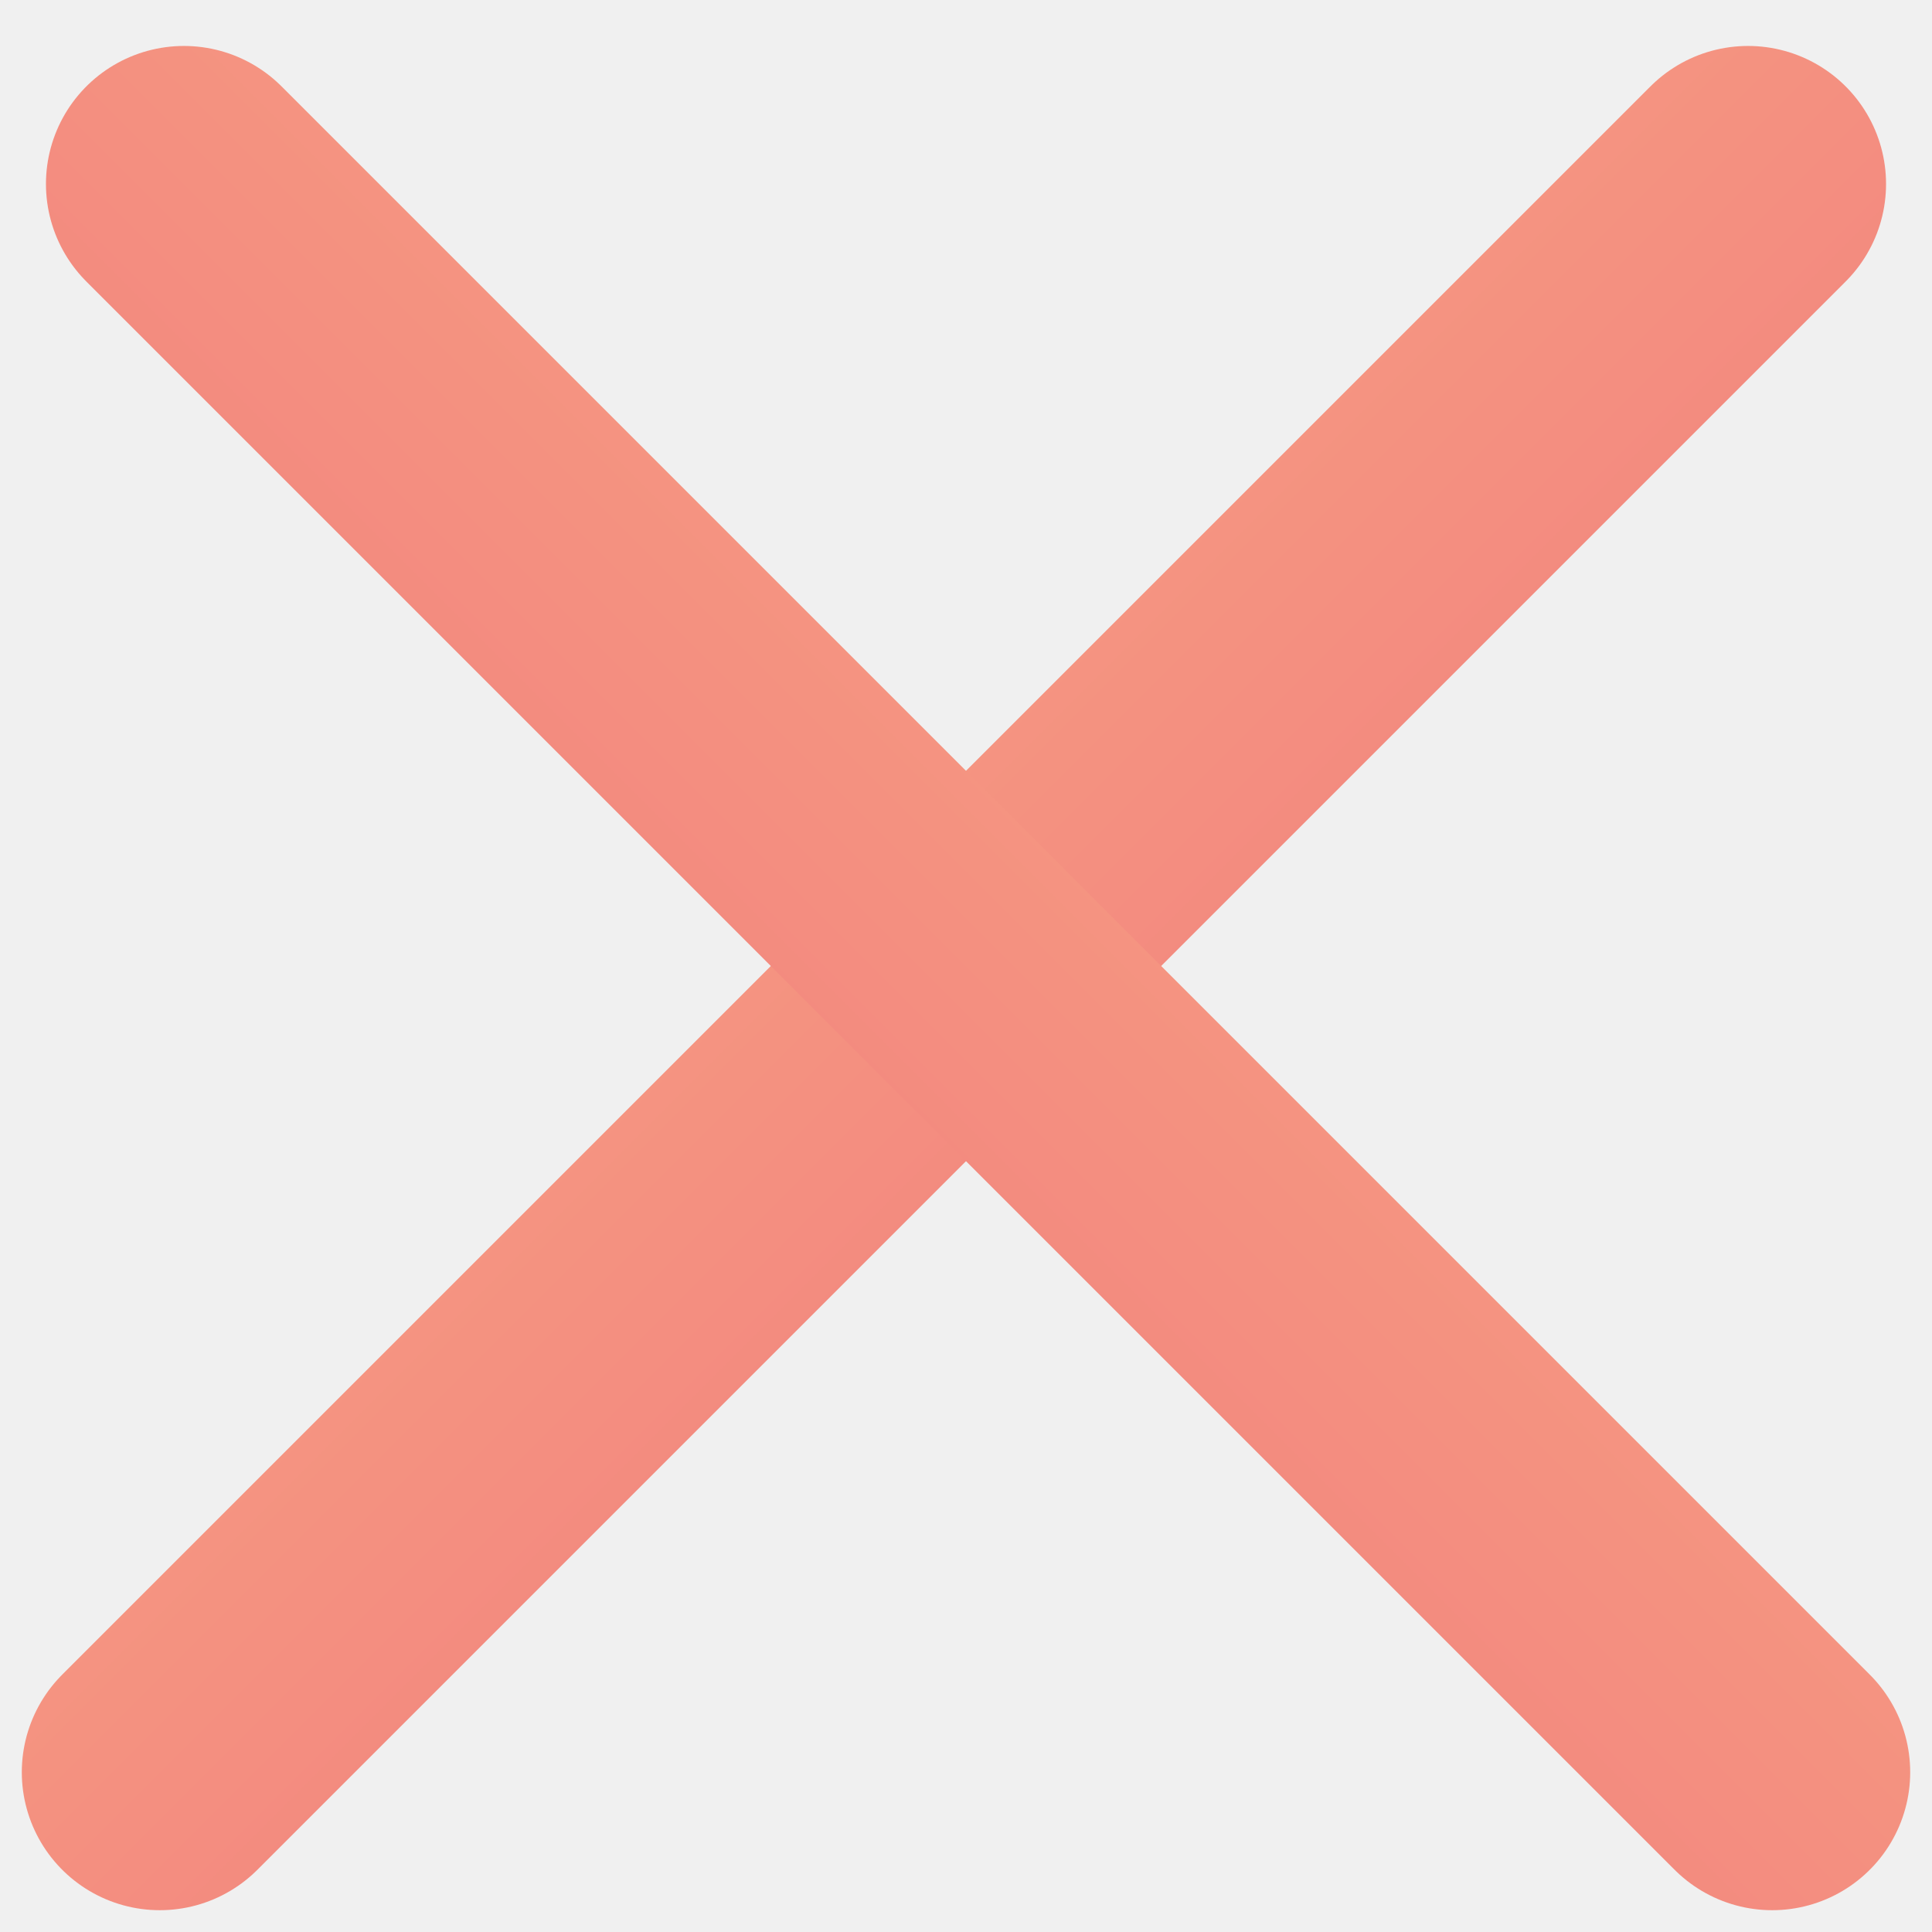
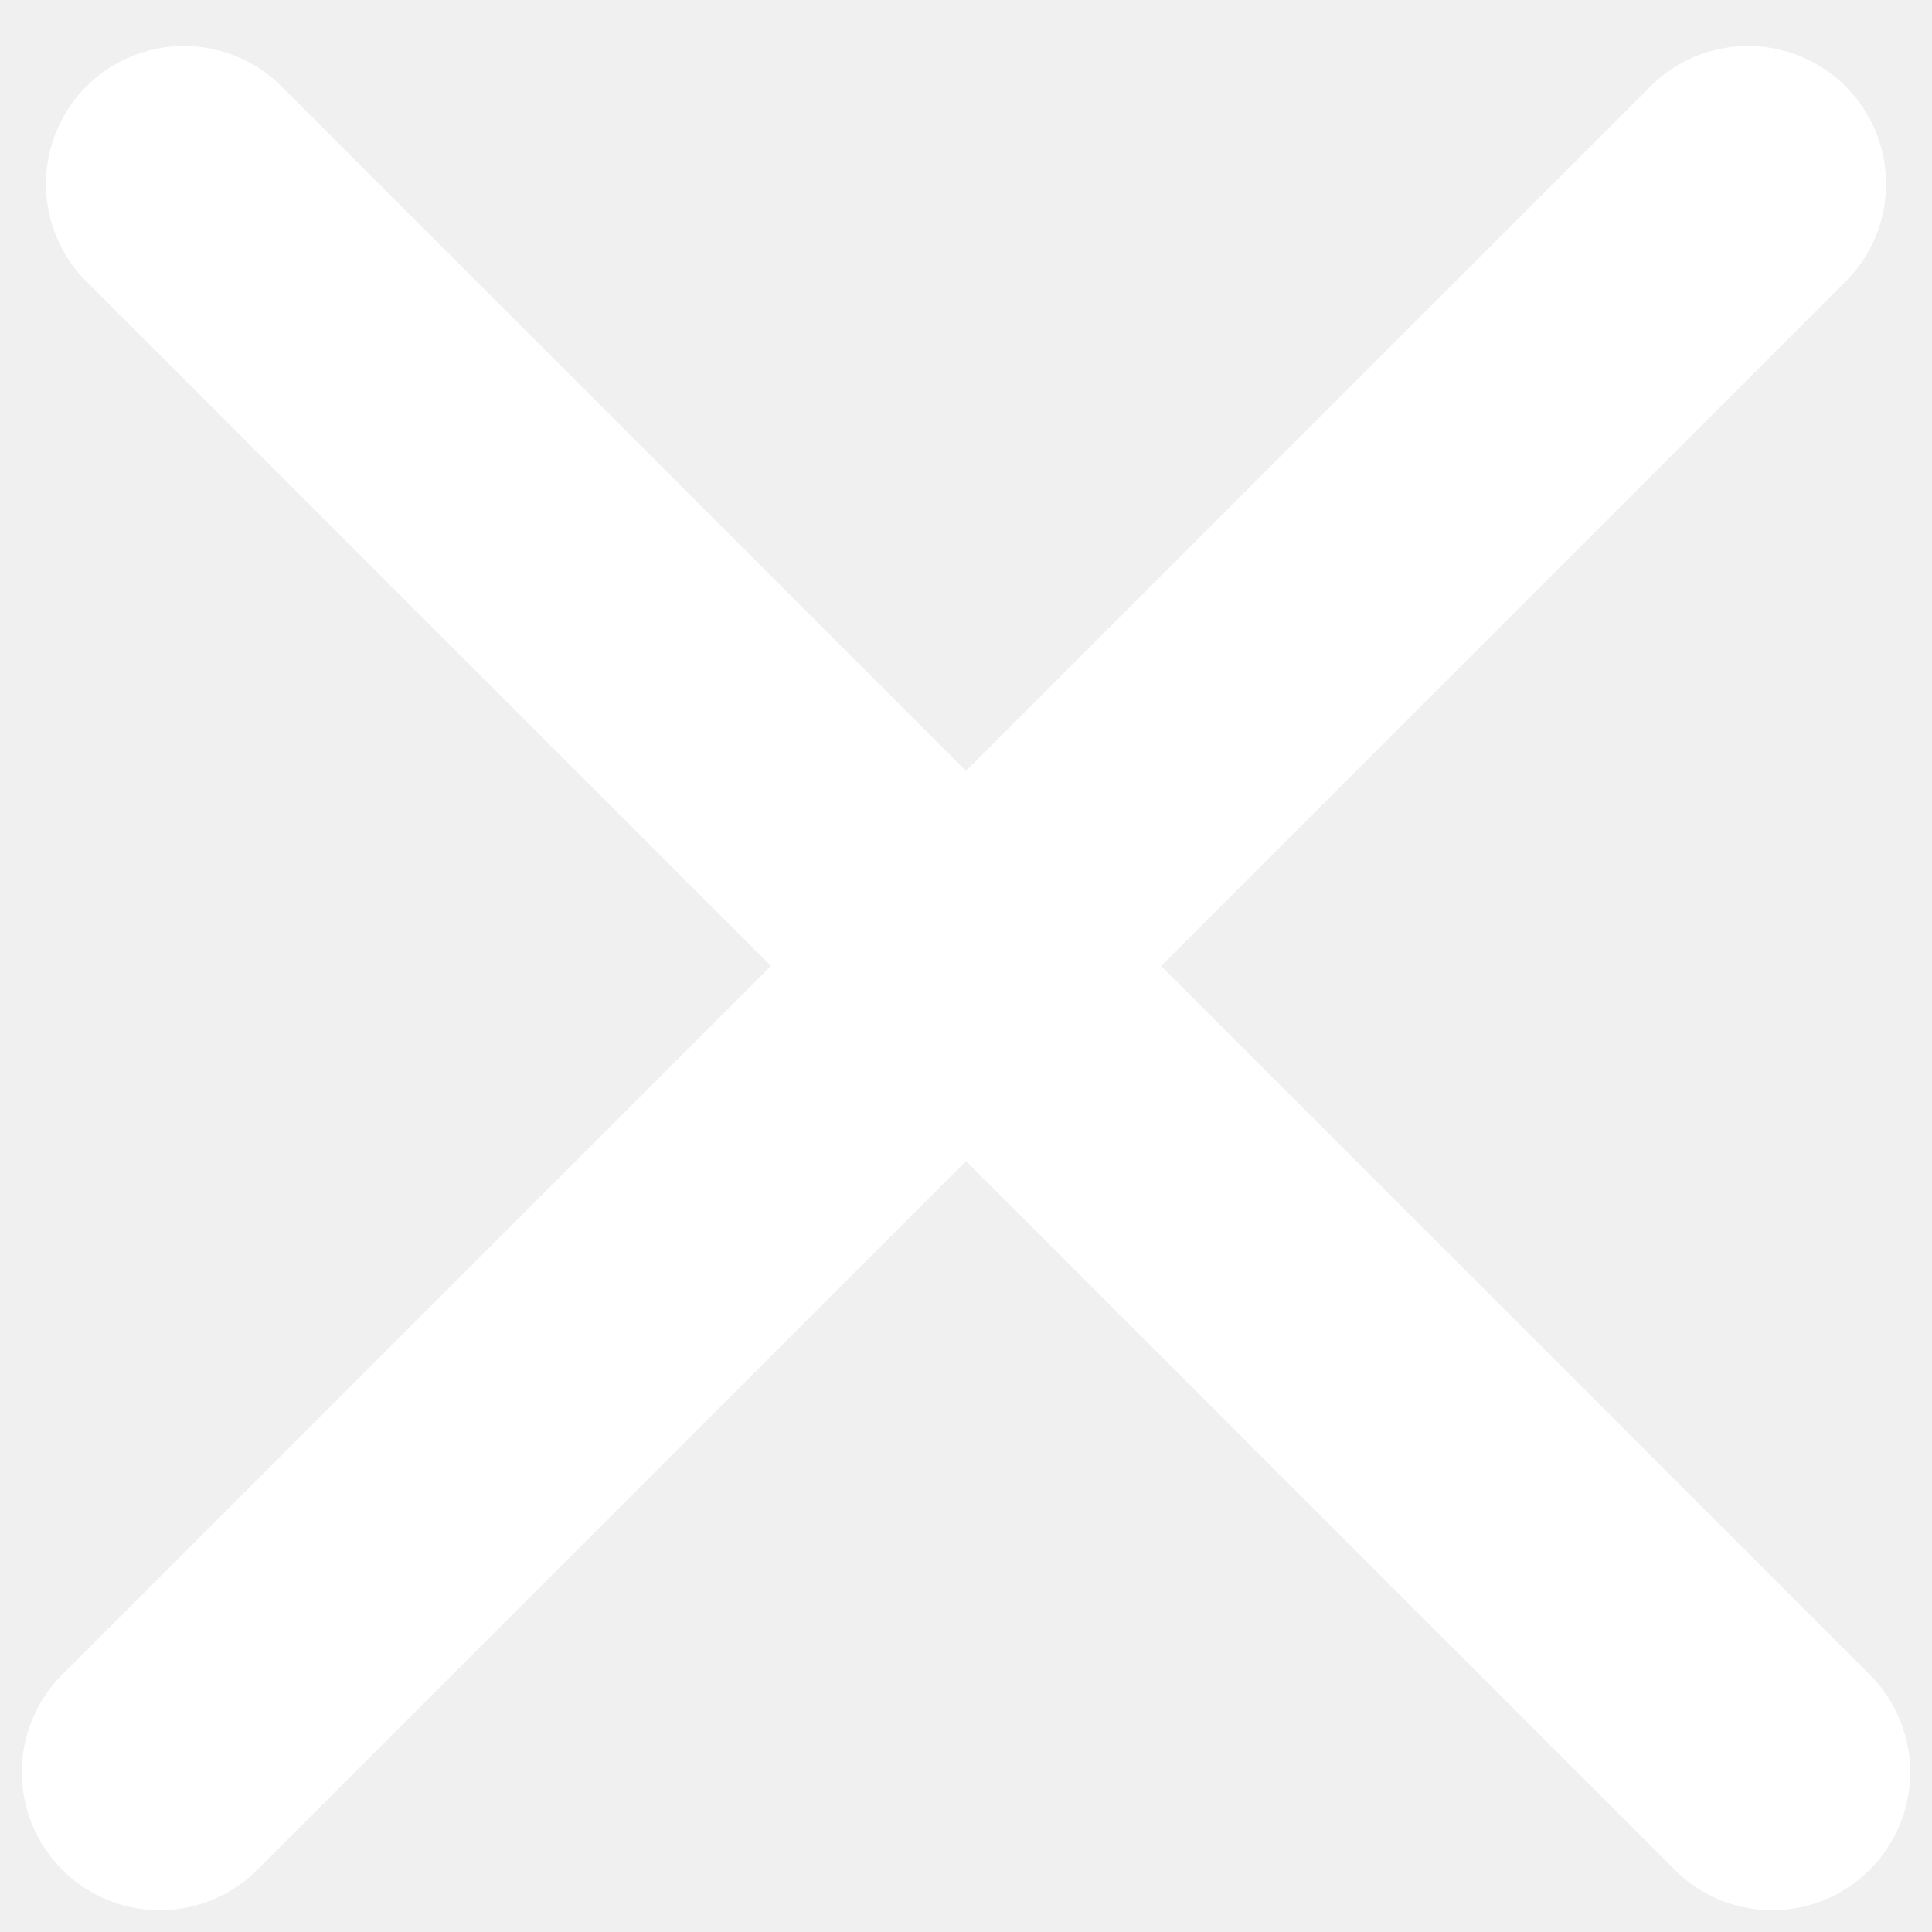
<svg xmlns="http://www.w3.org/2000/svg" width="14px" height="14px" viewBox="0 0 14 14" version="1.1">
-   <defs>
-     <linearGradient x1="0%" y1="0%" x2="100%" y2="100%" id="linearGradient-1">
-       <stop stop-color="#F9B185" offset="0%" />
-       <stop stop-color="#EF6E7B" offset="100%" />
-     </linearGradient>
-   </defs>
+   <defs />
  <g id="Page-1" stroke="none" stroke-width="1" fill="none" fill-rule="evenodd">
-     <g id="Анкета" transform="translate(-343, -1097)" stroke-linecap="round" stroke="url(#linearGradient-1)" stroke-width="2">
-       <g id="No-select" transform="translate(327, 1079)">
-         <g id="Line-+-Line-Copy" transform="translate(17, 19)">
+     <g id="Анкета" transform="translate(-343, -3405)" stroke-linecap="round" stroke="#FFFFFF" stroke-width="2">
+       <g id="No-Copy-3" transform="translate(327, 3387)">
+         <g id="Line-+-Line-Copy-4" transform="translate(17, 19)">
          <path d="M11.667,0.333 L0.158,11.842" id="Line" />
          <path d="M11.667,0.333 L0.158,11.842" id="Line-Copy" transform="translate(6, 6) scale(-1, 1) translate(-6, -6) " />
        </g>
      </g>
    </g>
  </g>
</svg>
